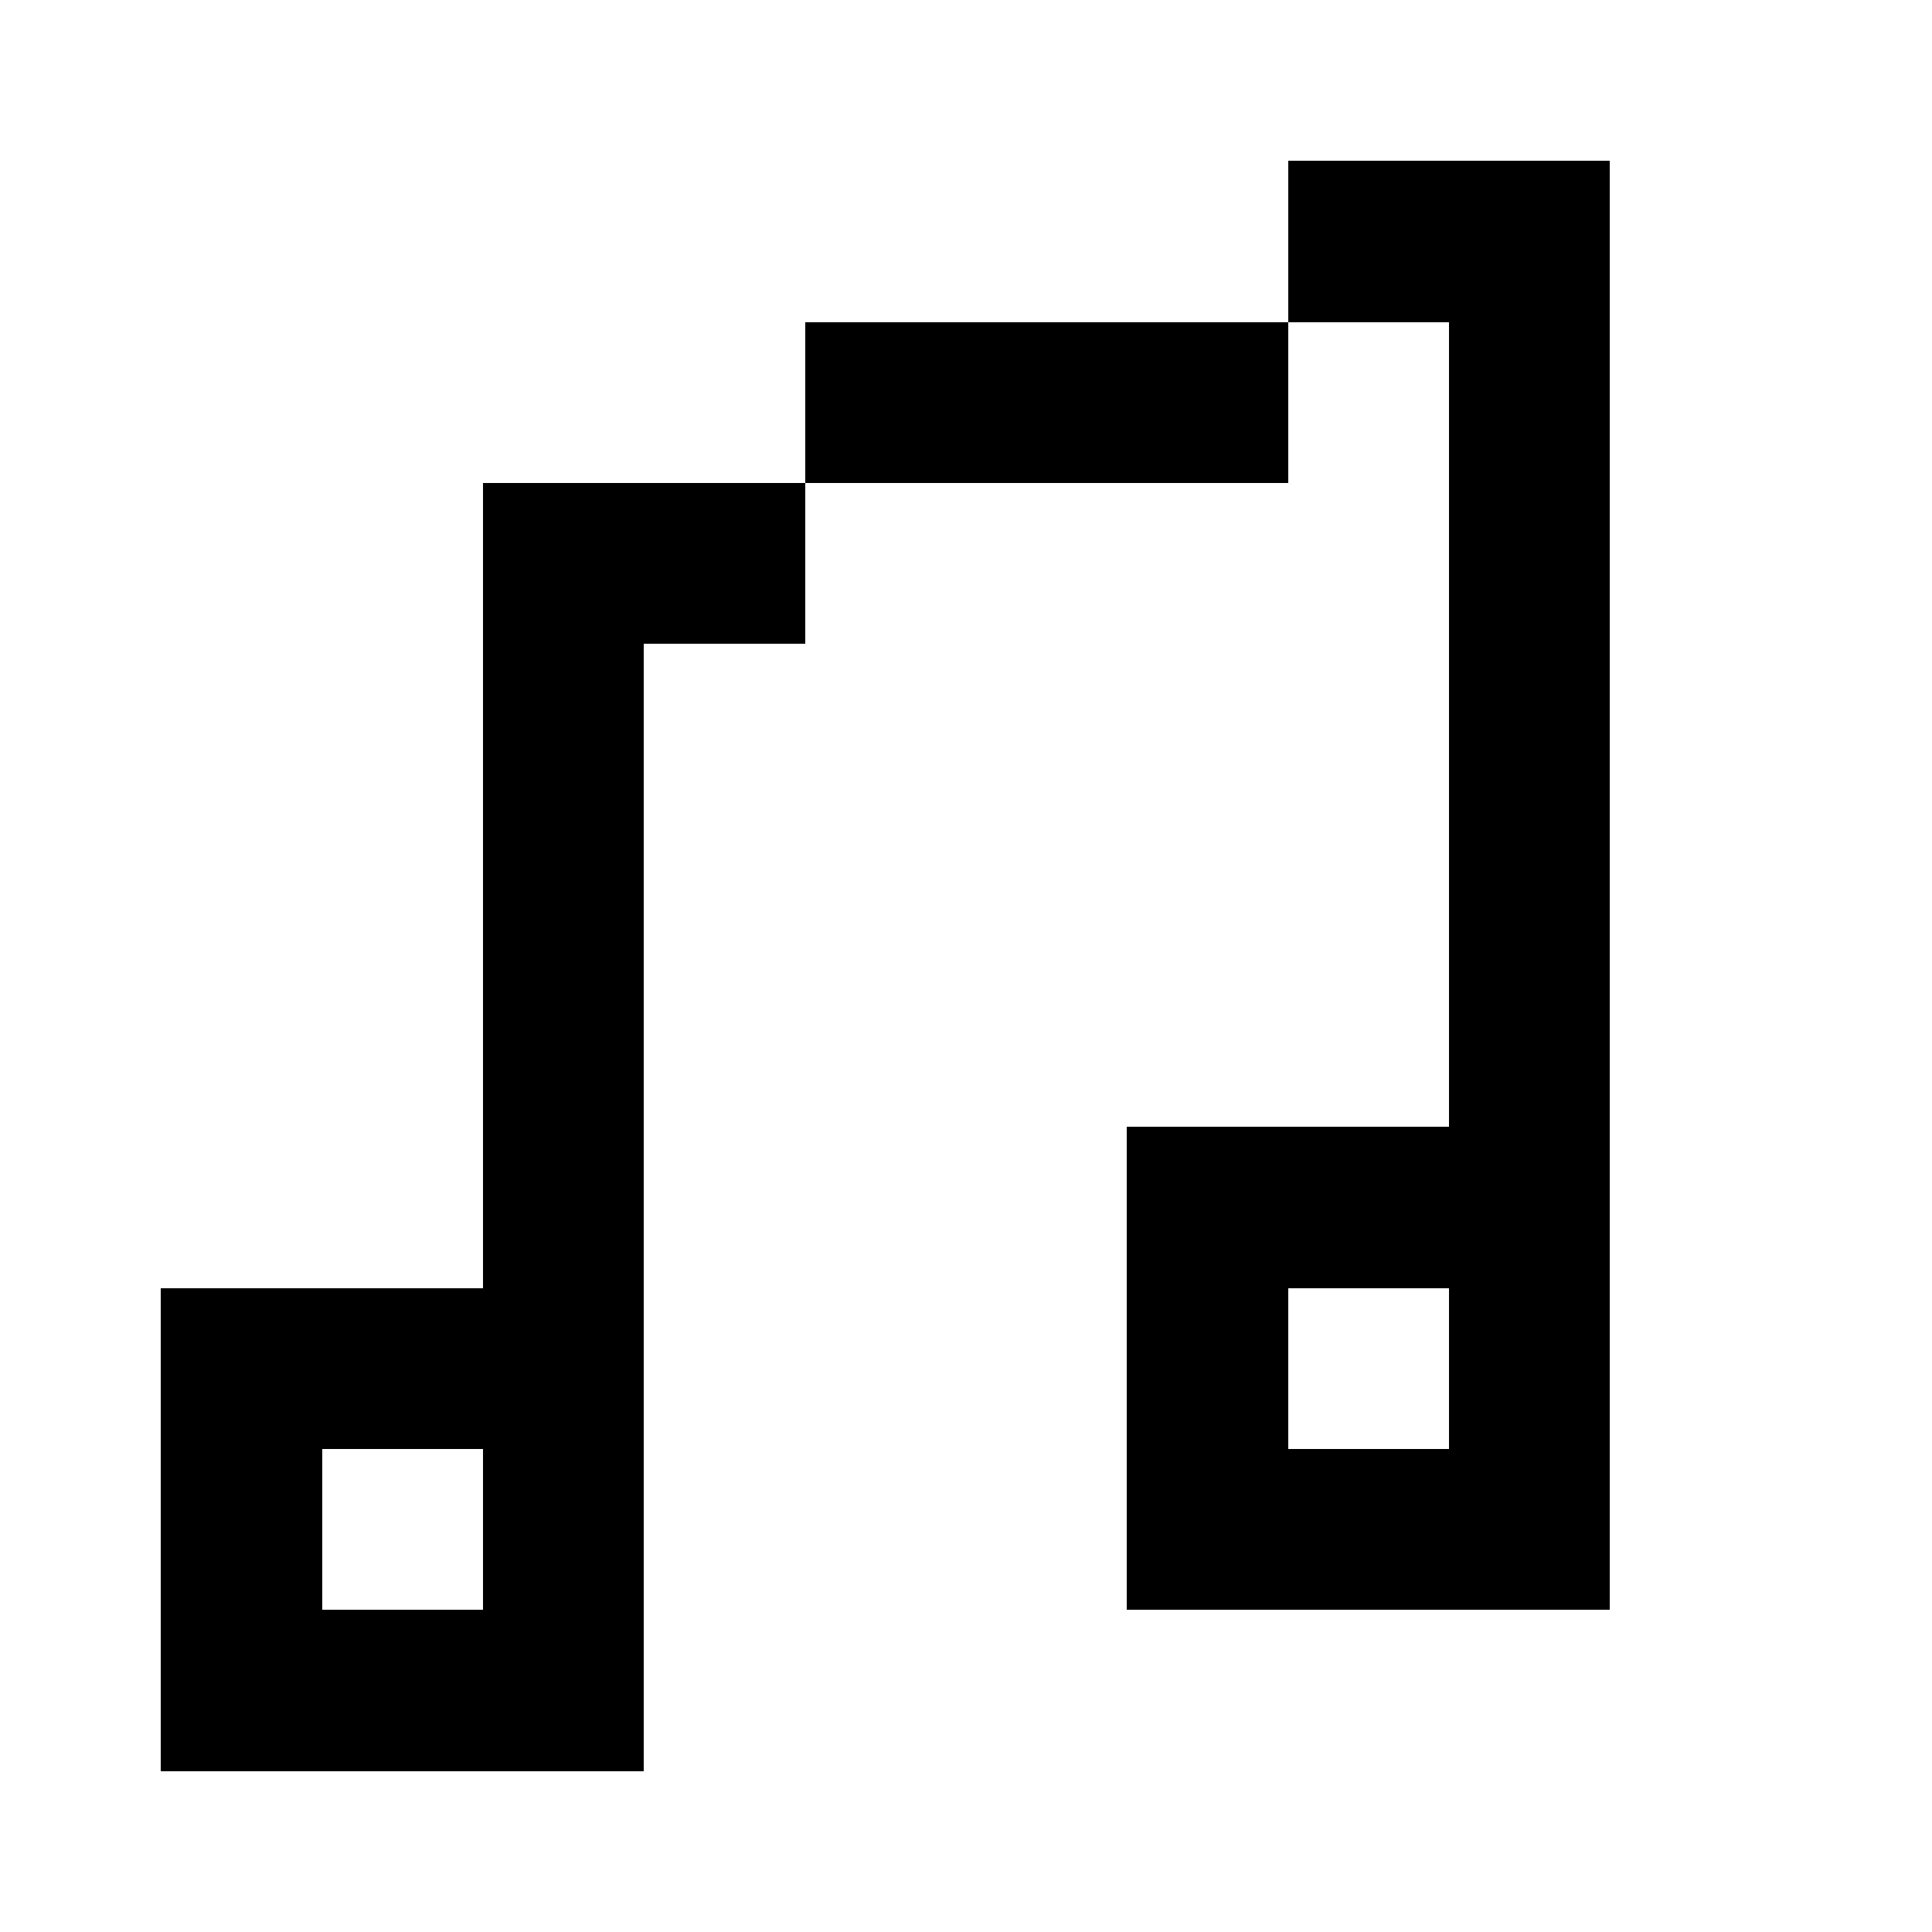
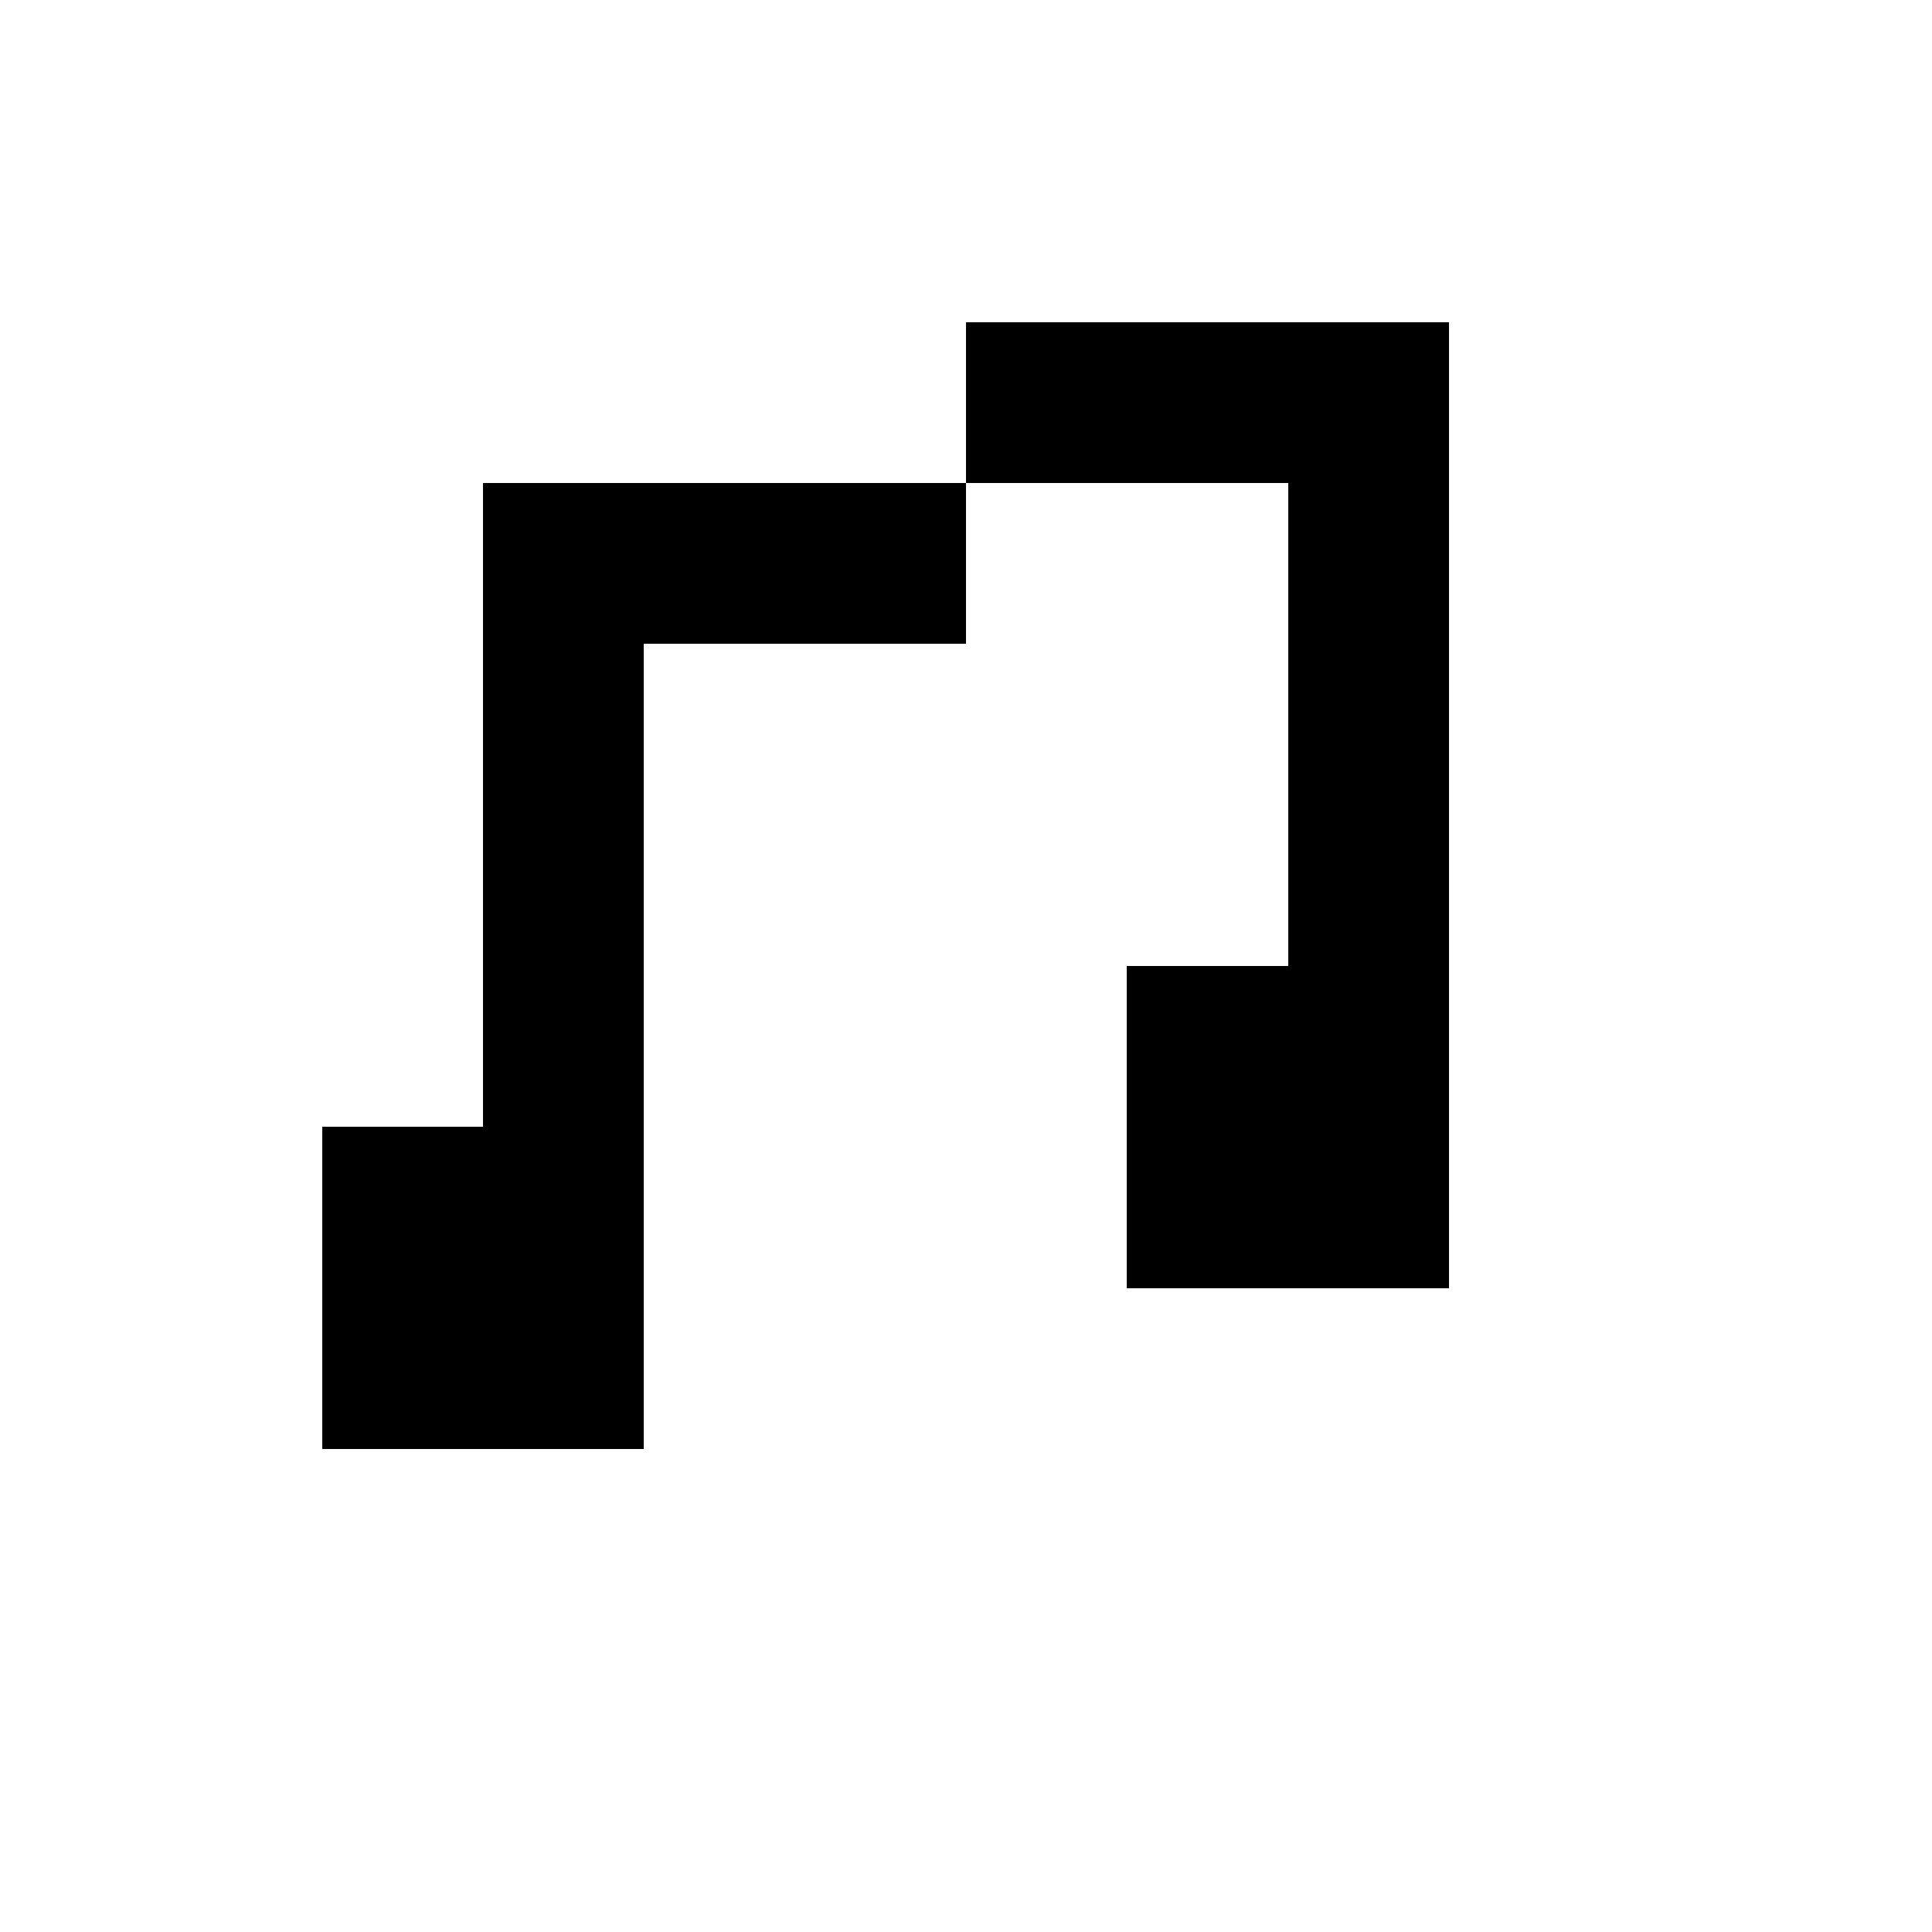
<svg xmlns="http://www.w3.org/2000/svg" width="12" height="12" viewBox="0 0 12 12" fill="currentColor" shape-rendering="crispEdges" aria-hidden="true">
-   <path d="M8 1h2v1h-2zM5 2h3v1h-3zM9 2h1v1h-1zM3 3h2v1h-2zM9 3h1v1h-1zM3 4h1v1h-1zM9 4h1v1h-1zM3 5h1v1h-1zM9 5h1v1h-1zM3 6h1v1h-1zM9 6h1v1h-1zM3 7h1v1h-1zM7 7h3v1h-3zM1 8h3v1h-3zM7 8h1v1h-1zM9 8h1v1h-1zM1 9h1v1h-1zM3 9h1v1h-1zM7 9h3v1h-3zM1 10h3v1h-3z" />
+   <path d="M6 2h3v1h-3zM3 3h3v1h-3zM8 3h1v1h-1zM3 4h1v1h-1zM8 4h1v1h-1zM3 5h1v1h-1zM8 5h1v1h-1zM3 6h1v1h-1zM7 6h2v1h-2zM2 7h2v1h-2zM7 7h2v1h-2zM2 8h2v1h-2z" />
</svg>
